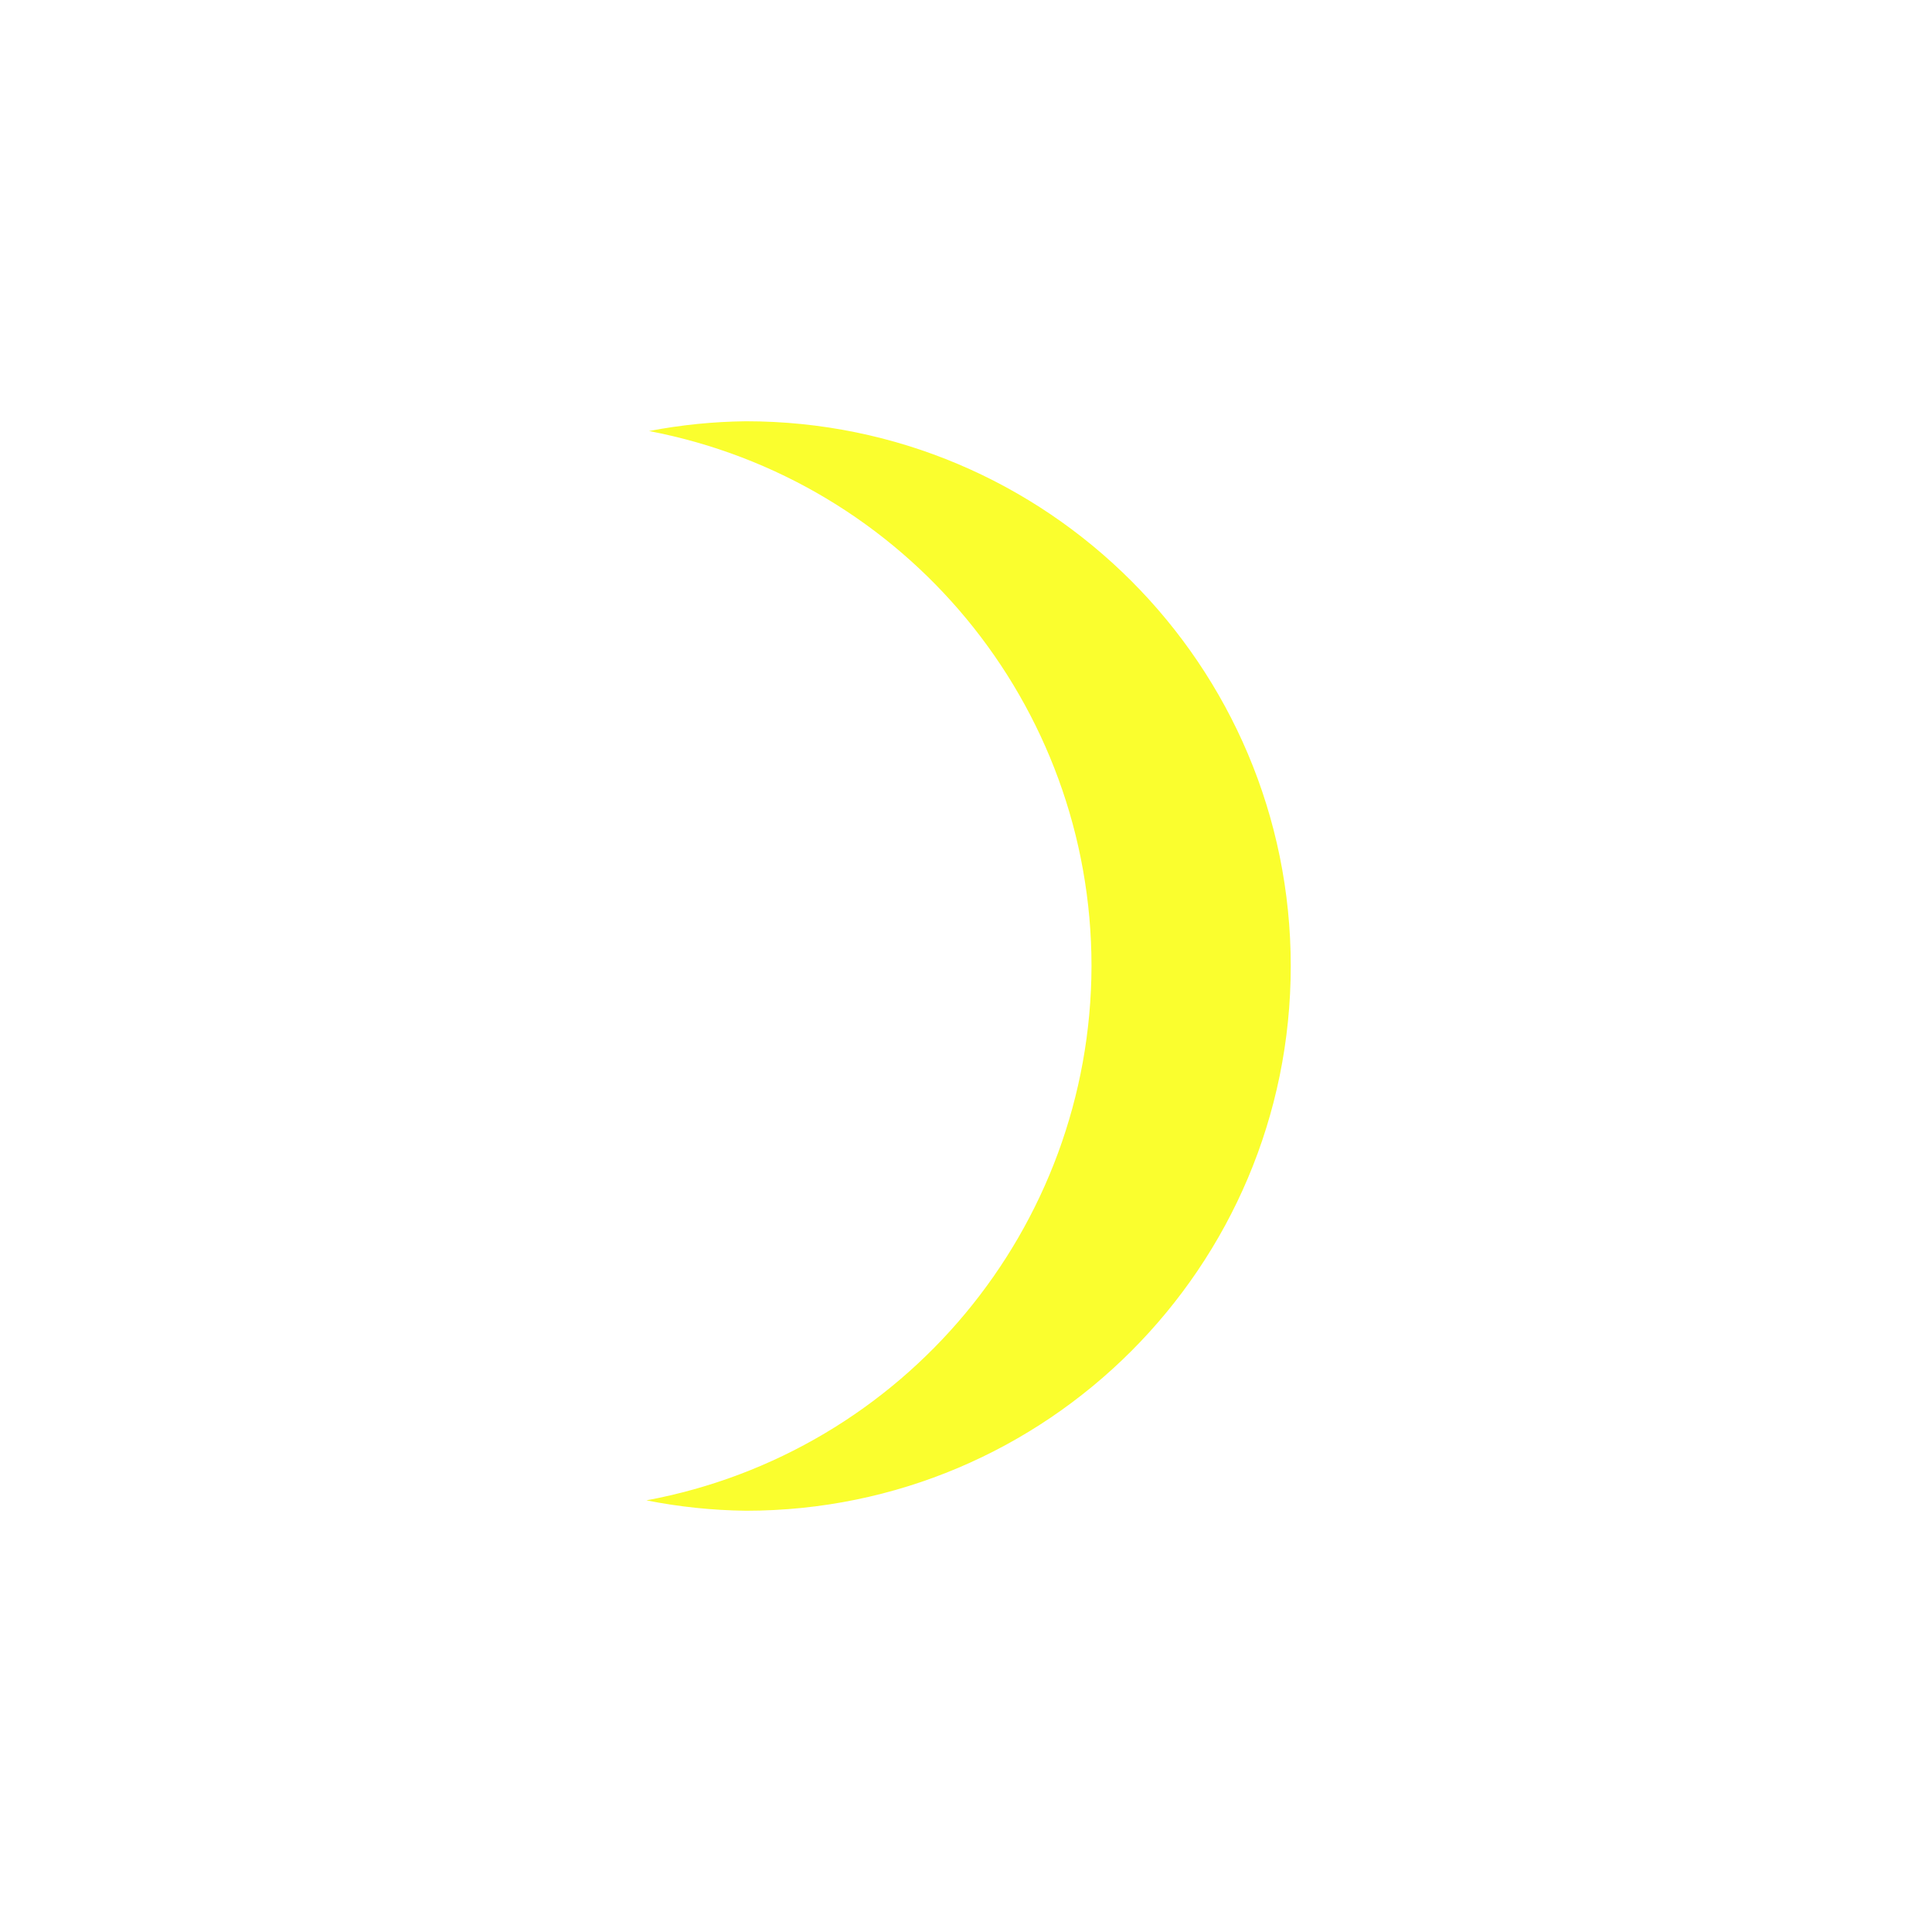
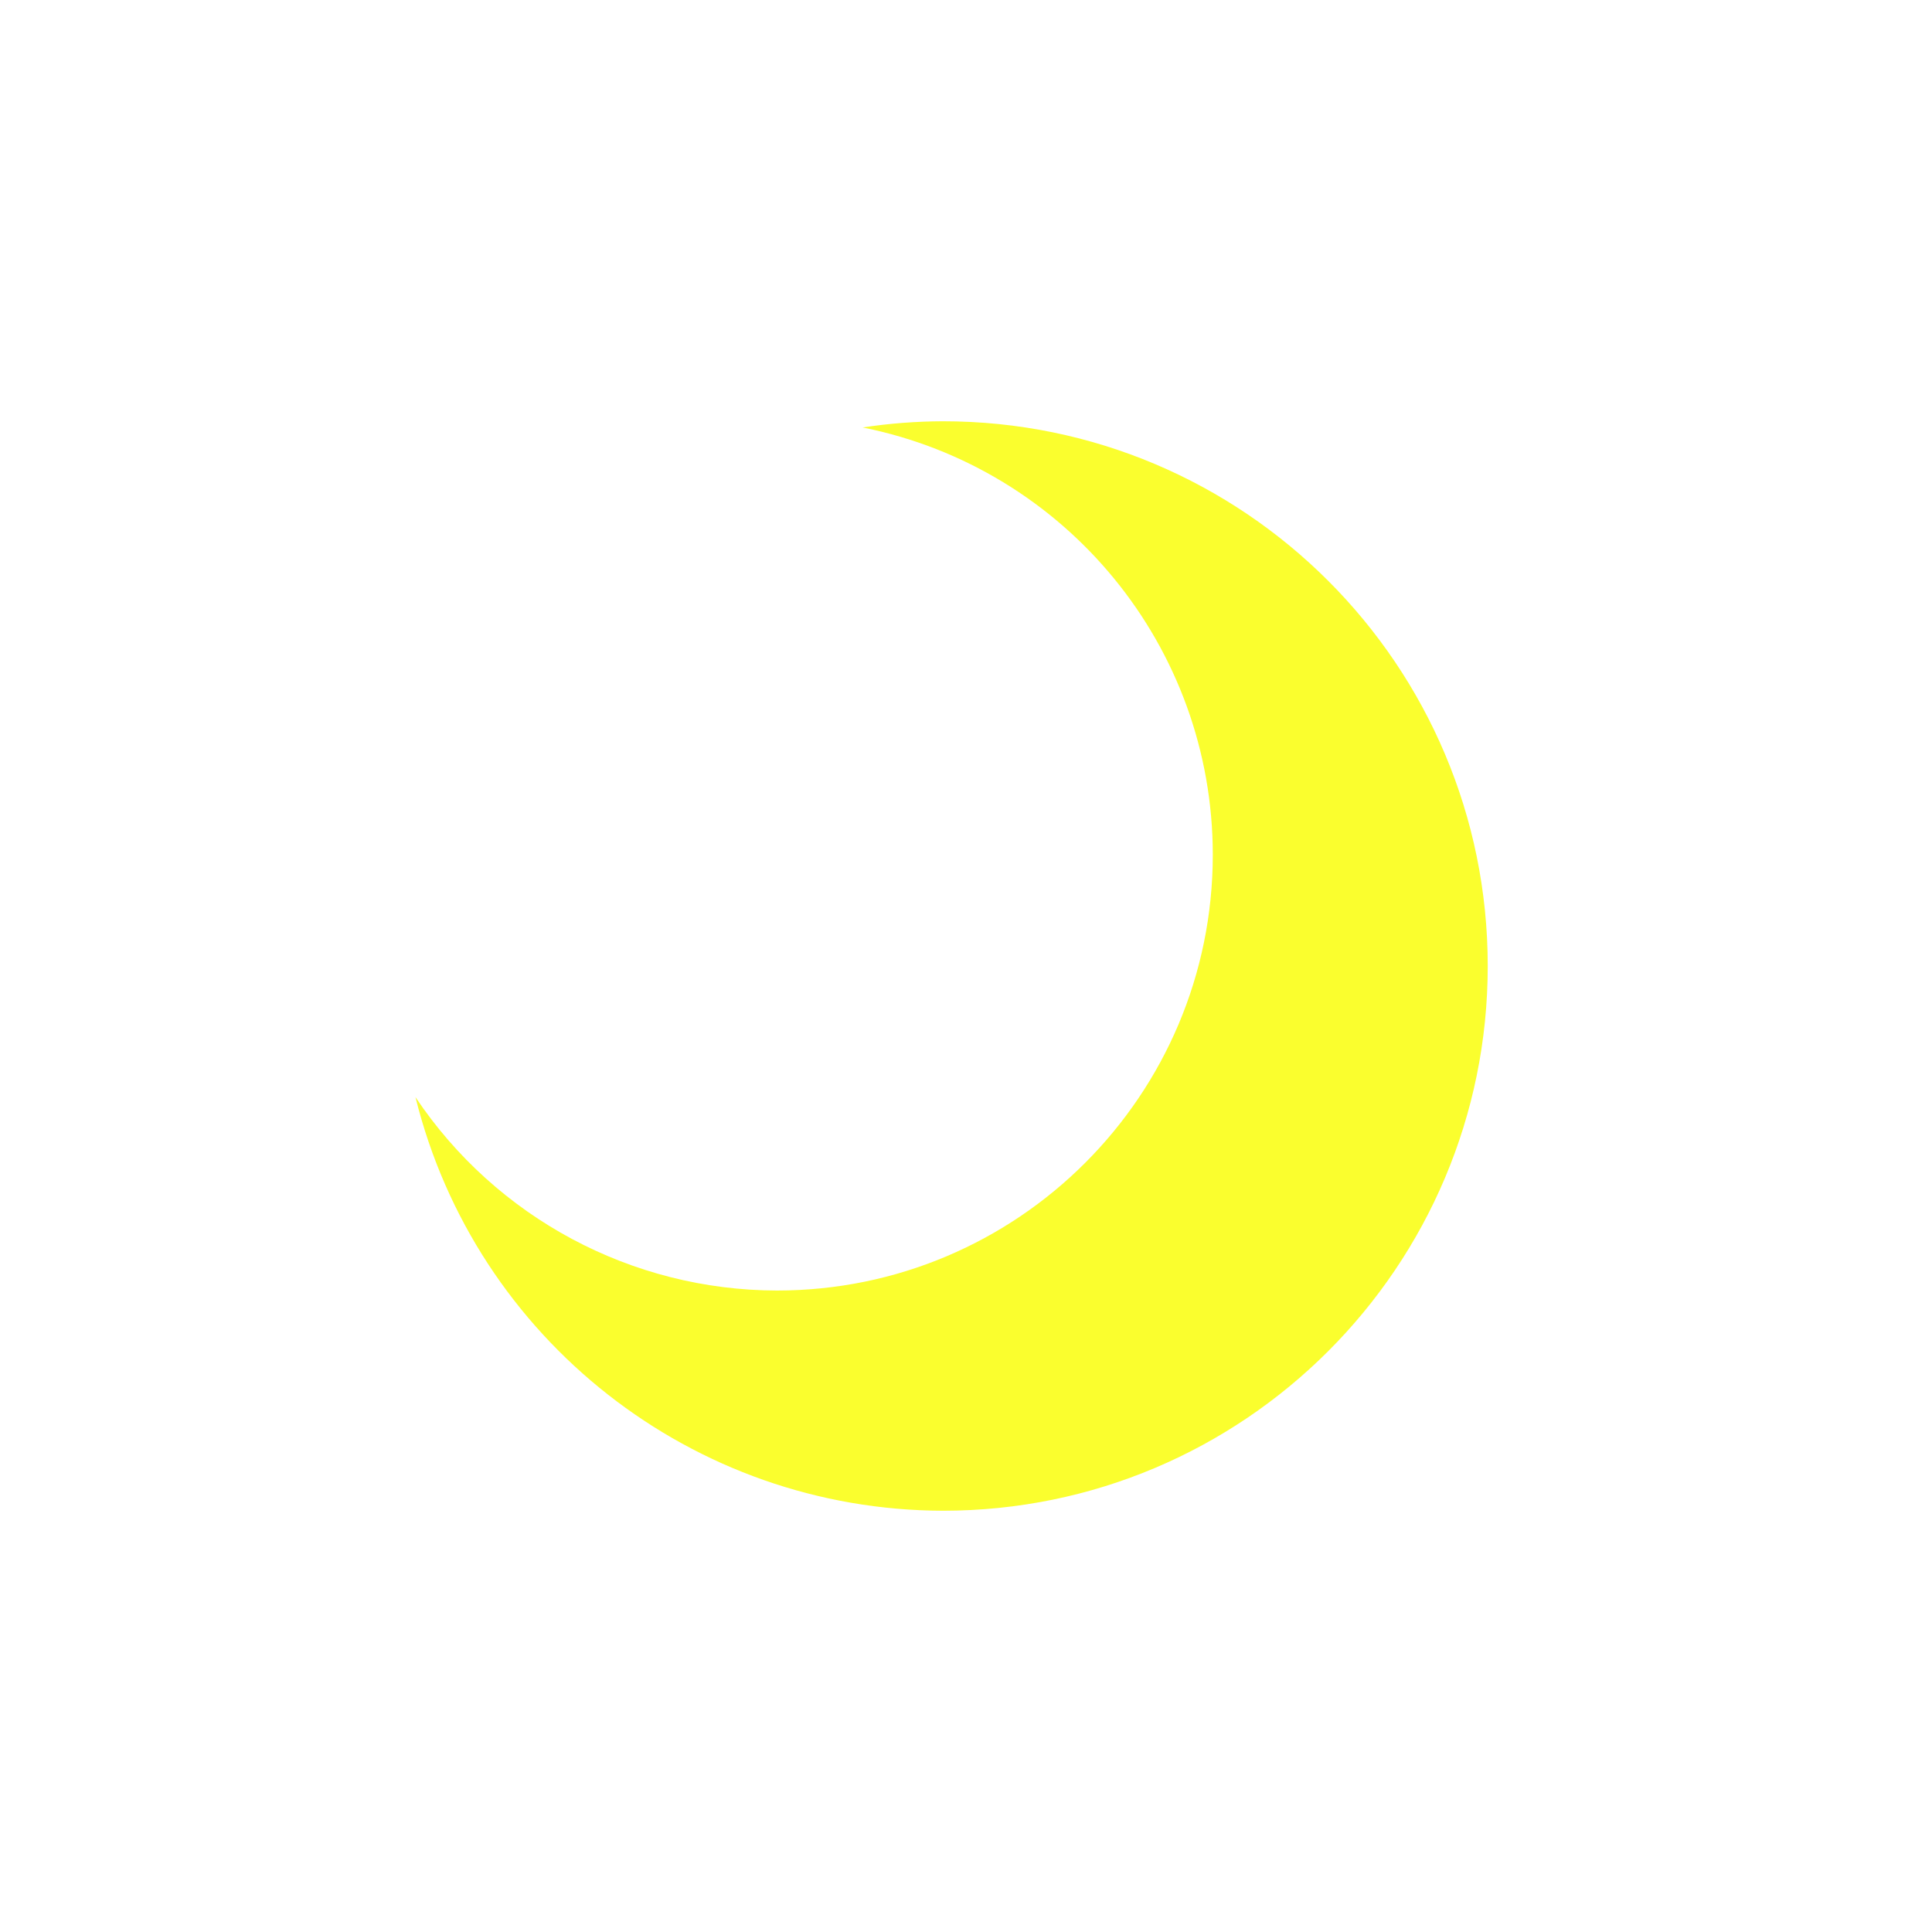
<svg xmlns="http://www.w3.org/2000/svg" width="133" height="133" viewBox="0 0 35.19 35.19" version="1.1" id="svg1">
  <defs id="defs1" />
  <g id="layer1">
-     <path id="path1" style="fill:#fafe2c;fill-opacity:0.986;stroke-width:0.395" d="m 13.588,7.673 a 9.922,9.922 0 0 0 -1.766,0.178 9.922,9.922 0 0 1 8.059,9.744 9.922,9.922 0 0 1 -8.107,9.733 9.922,9.922 0 0 0 1.814,0.189 9.922,9.922 0 0 0 9.922,-9.922 9.922,9.922 0 0 0 -9.922,-9.922 z" />
+     <path id="path2" style="fill:#fafe2c;fill-opacity:0.986;stroke-width:0.661" d="m 17.176,7.673 a 9.922,9.922 0 0 0 -1.463,0.113 7.938,7.938 0 0 1 6.377,7.782 7.938,7.938 0 0 1 -7.938,7.938 7.938,7.938 0 0 1 -6.585,-3.523 9.922,9.922 0 0 0 9.609,7.534 9.922,9.922 0 0 0 9.922,-9.922 9.922,9.922 0 0 0 -9.922,-9.922 z" />
  </g>
</svg>
